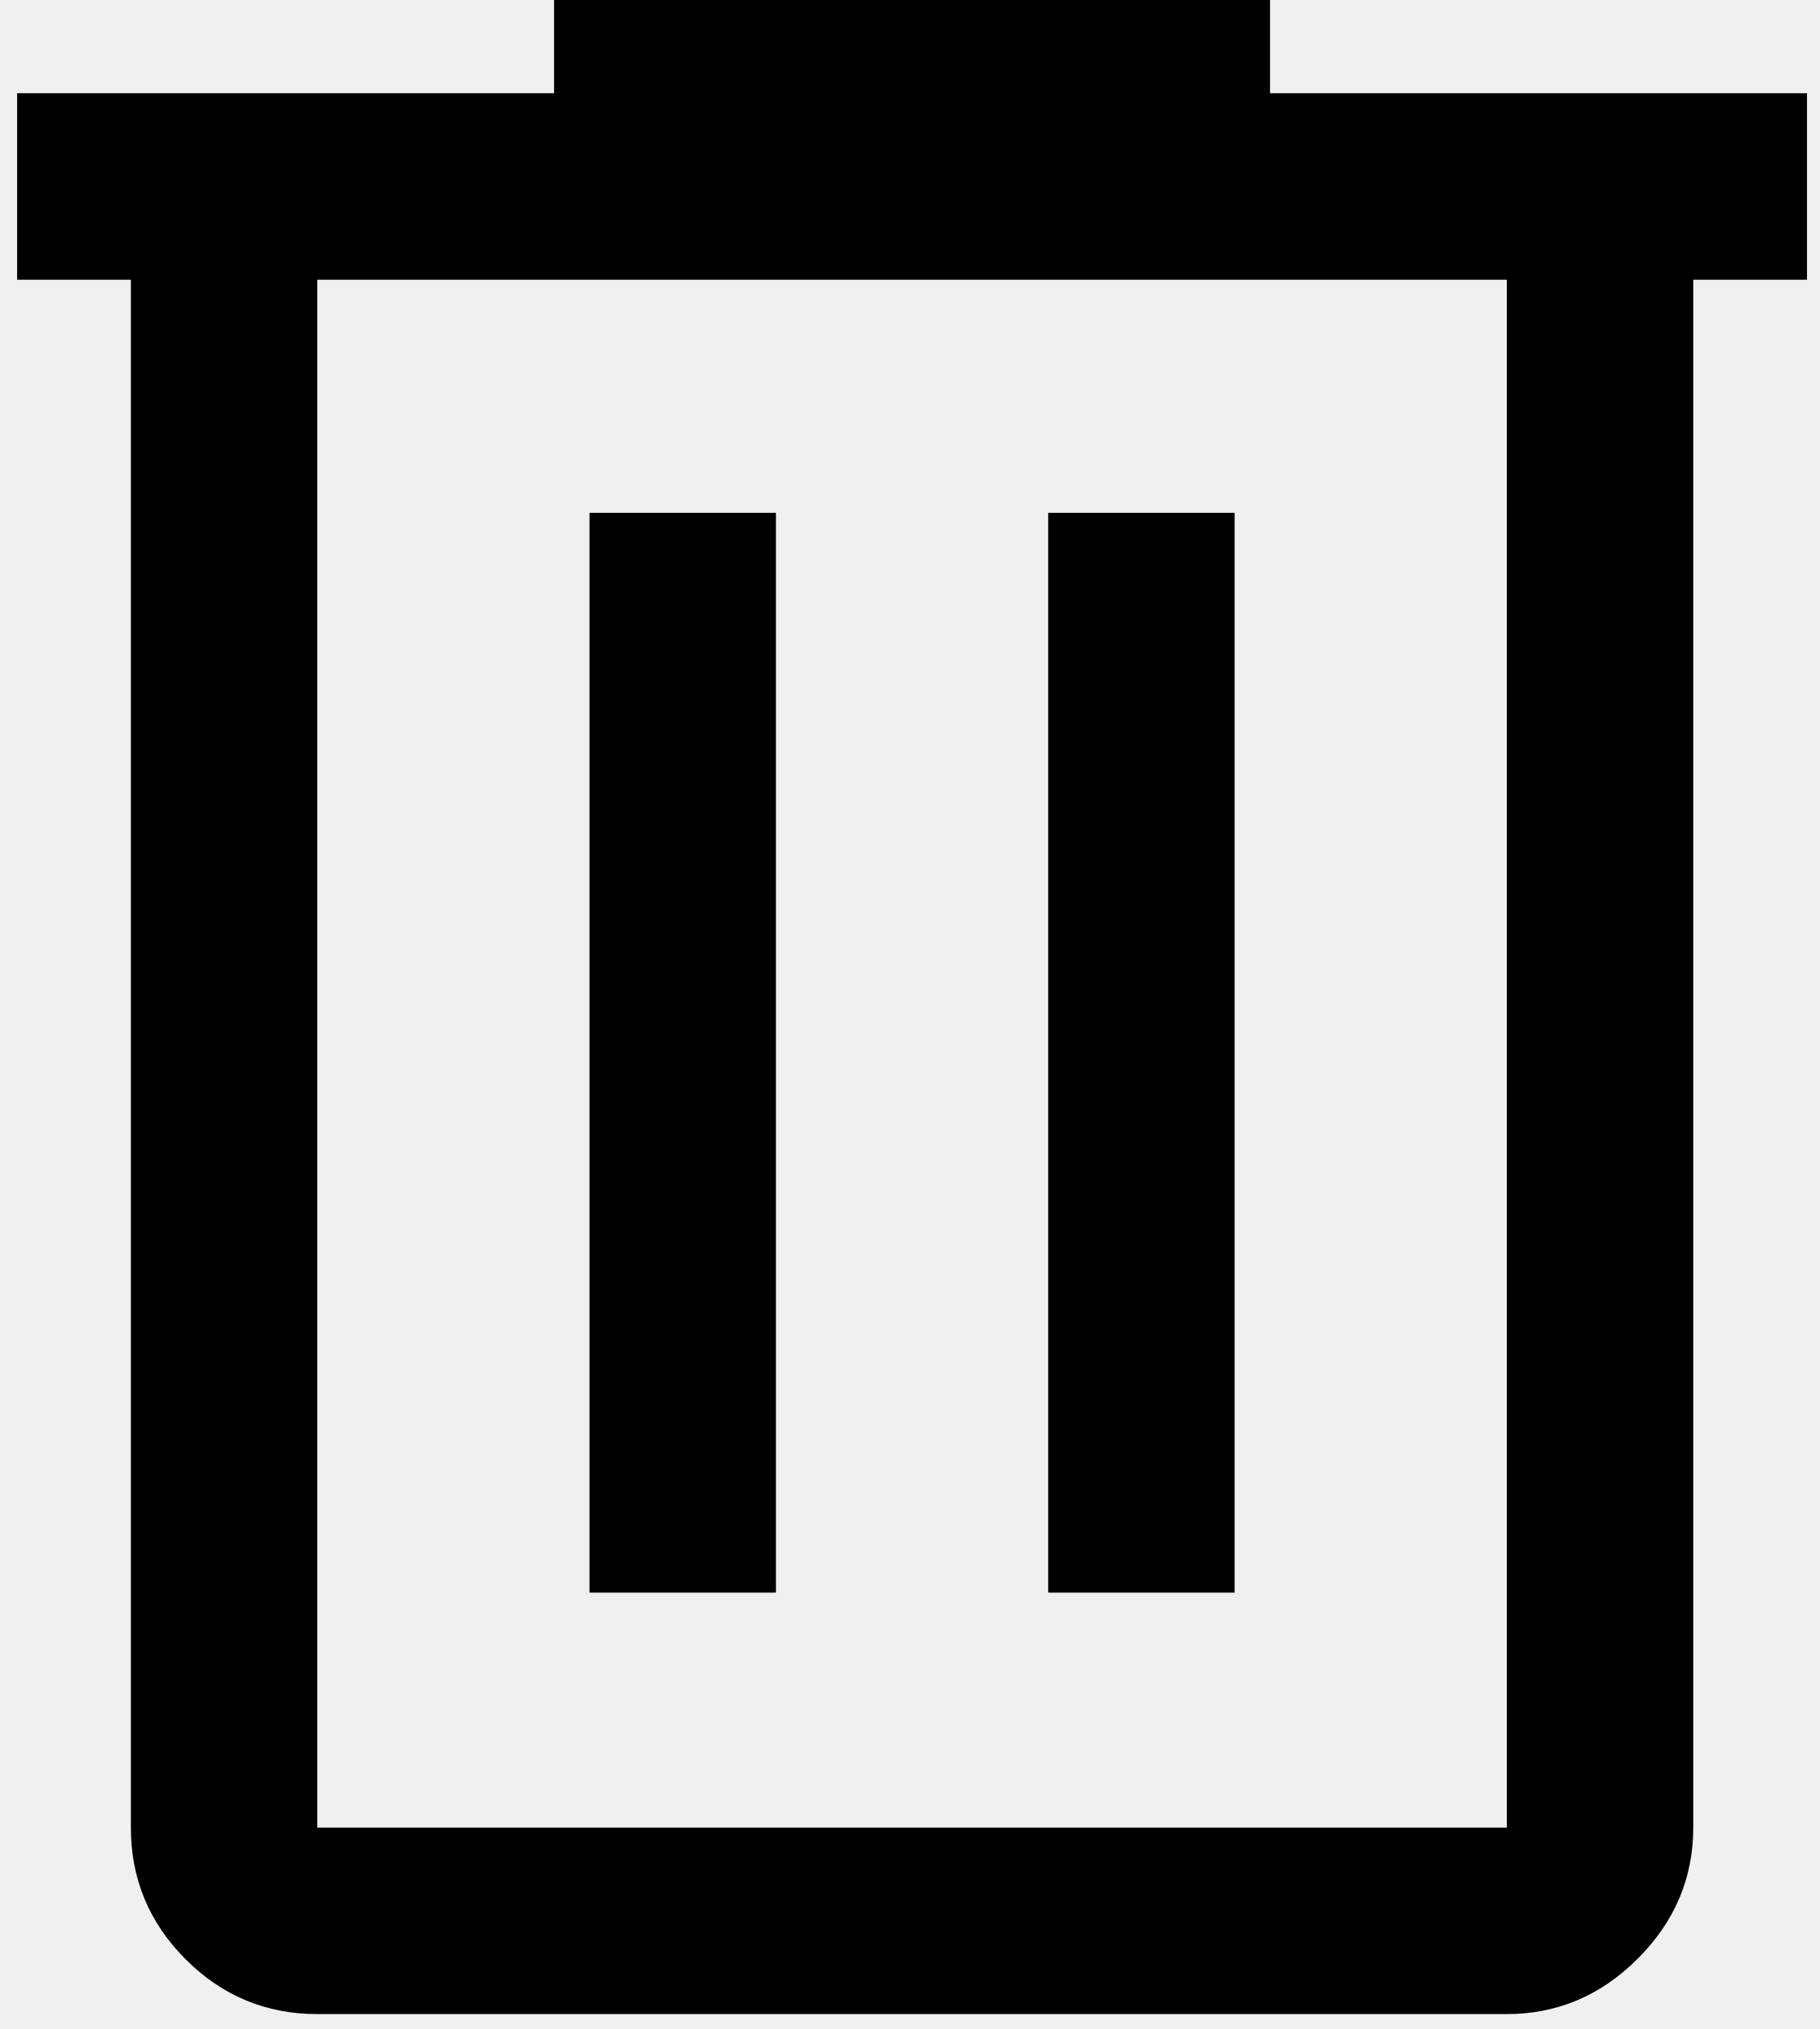
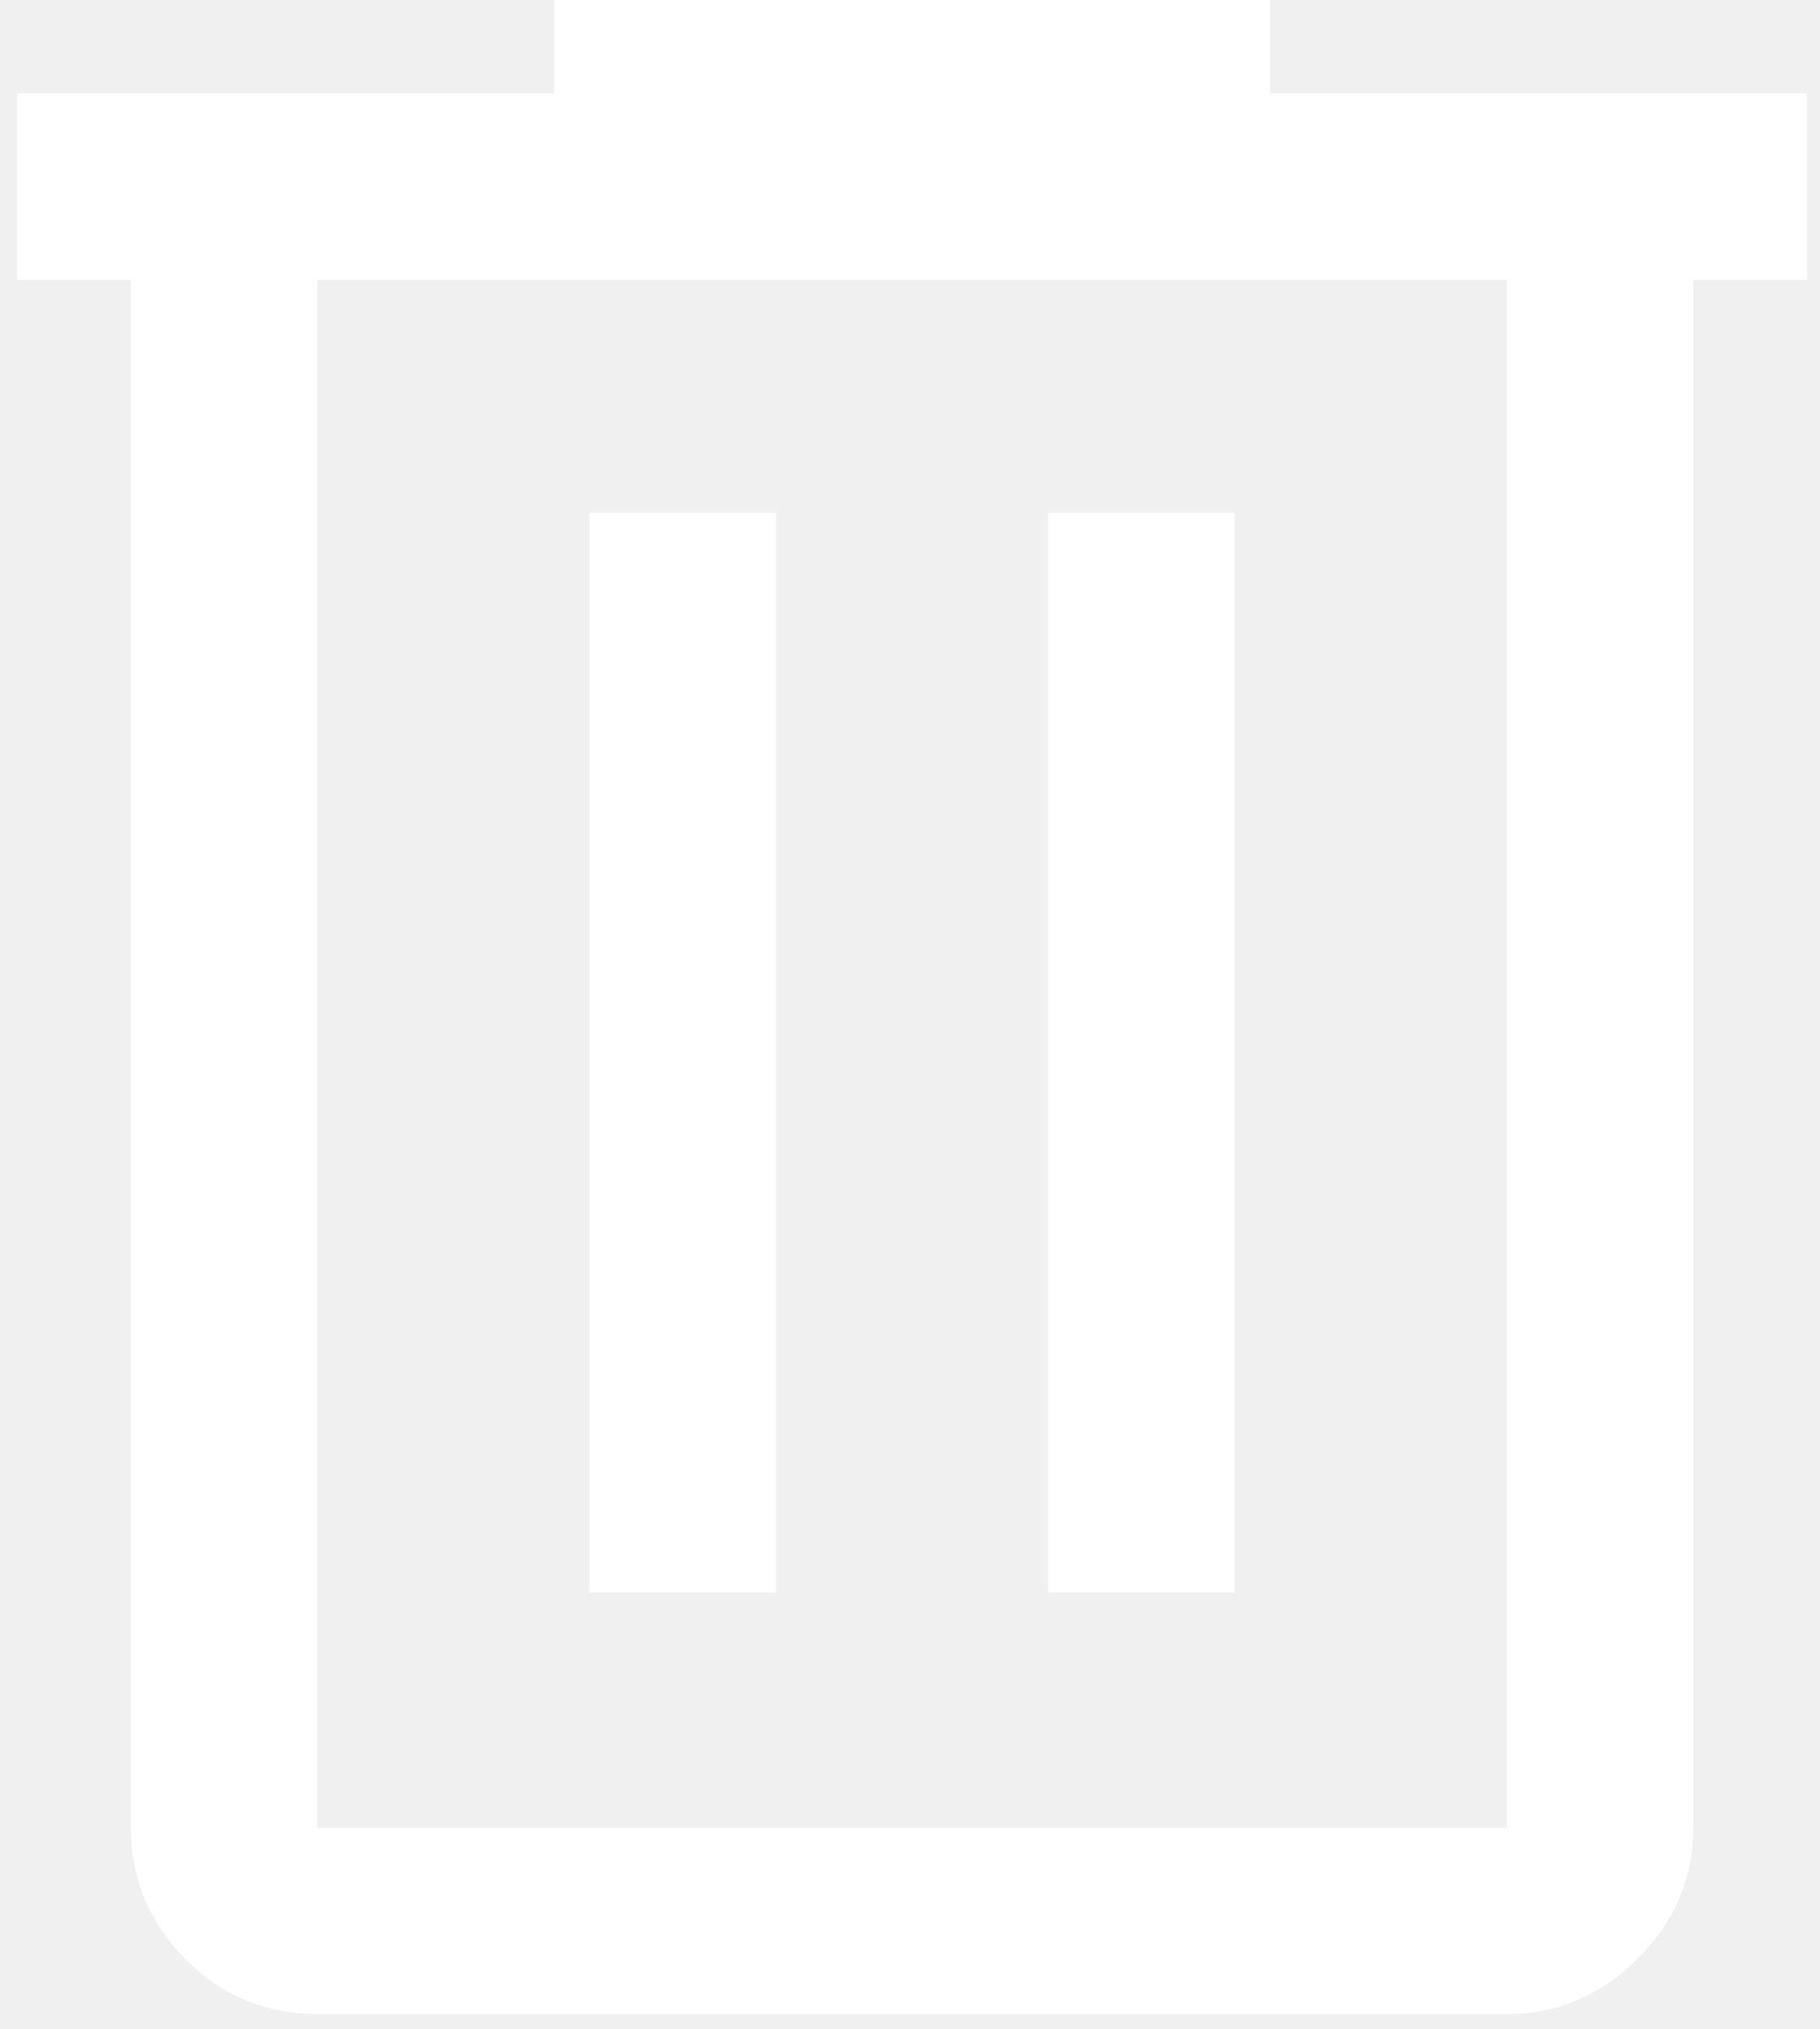
<svg xmlns="http://www.w3.org/2000/svg" width="61" height="68" viewBox="0 0 61 68" fill="none">
-   <path d="M10.636 67.5C8.918 67.5 7.446 66.888 6.223 65.664C4.999 64.44 4.387 62.968 4.387 61.25V9.375H0.574V3.125H18.574V0H42.574V3.125H60.574V9.375H56.761V61.25C56.761 62.937 56.142 64.401 54.902 65.641C53.663 66.88 52.2 67.5 50.512 67.5H10.636ZM50.512 9.375H10.636V61.25H50.512V9.375ZM19.762 53.375H26.011V17.187H19.762V53.375ZM35.137 53.375H41.386V17.187H35.137V53.375Z" fill="black" />
+   <path d="M10.636 67.5C8.918 67.5 7.446 66.888 6.223 65.664C4.999 64.44 4.387 62.968 4.387 61.25V9.375H0.574V3.125H18.574V0H42.574V3.125H60.574V9.375H56.761V61.25C56.761 62.937 56.142 64.401 54.902 65.641C53.663 66.88 52.2 67.5 50.512 67.5H10.636ZM50.512 9.375H10.636V61.25H50.512V9.375ZM19.762 53.375H26.011V17.187H19.762V53.375ZM35.137 53.375H41.386V17.187H35.137V53.375Z" fill="white" />
</svg>
